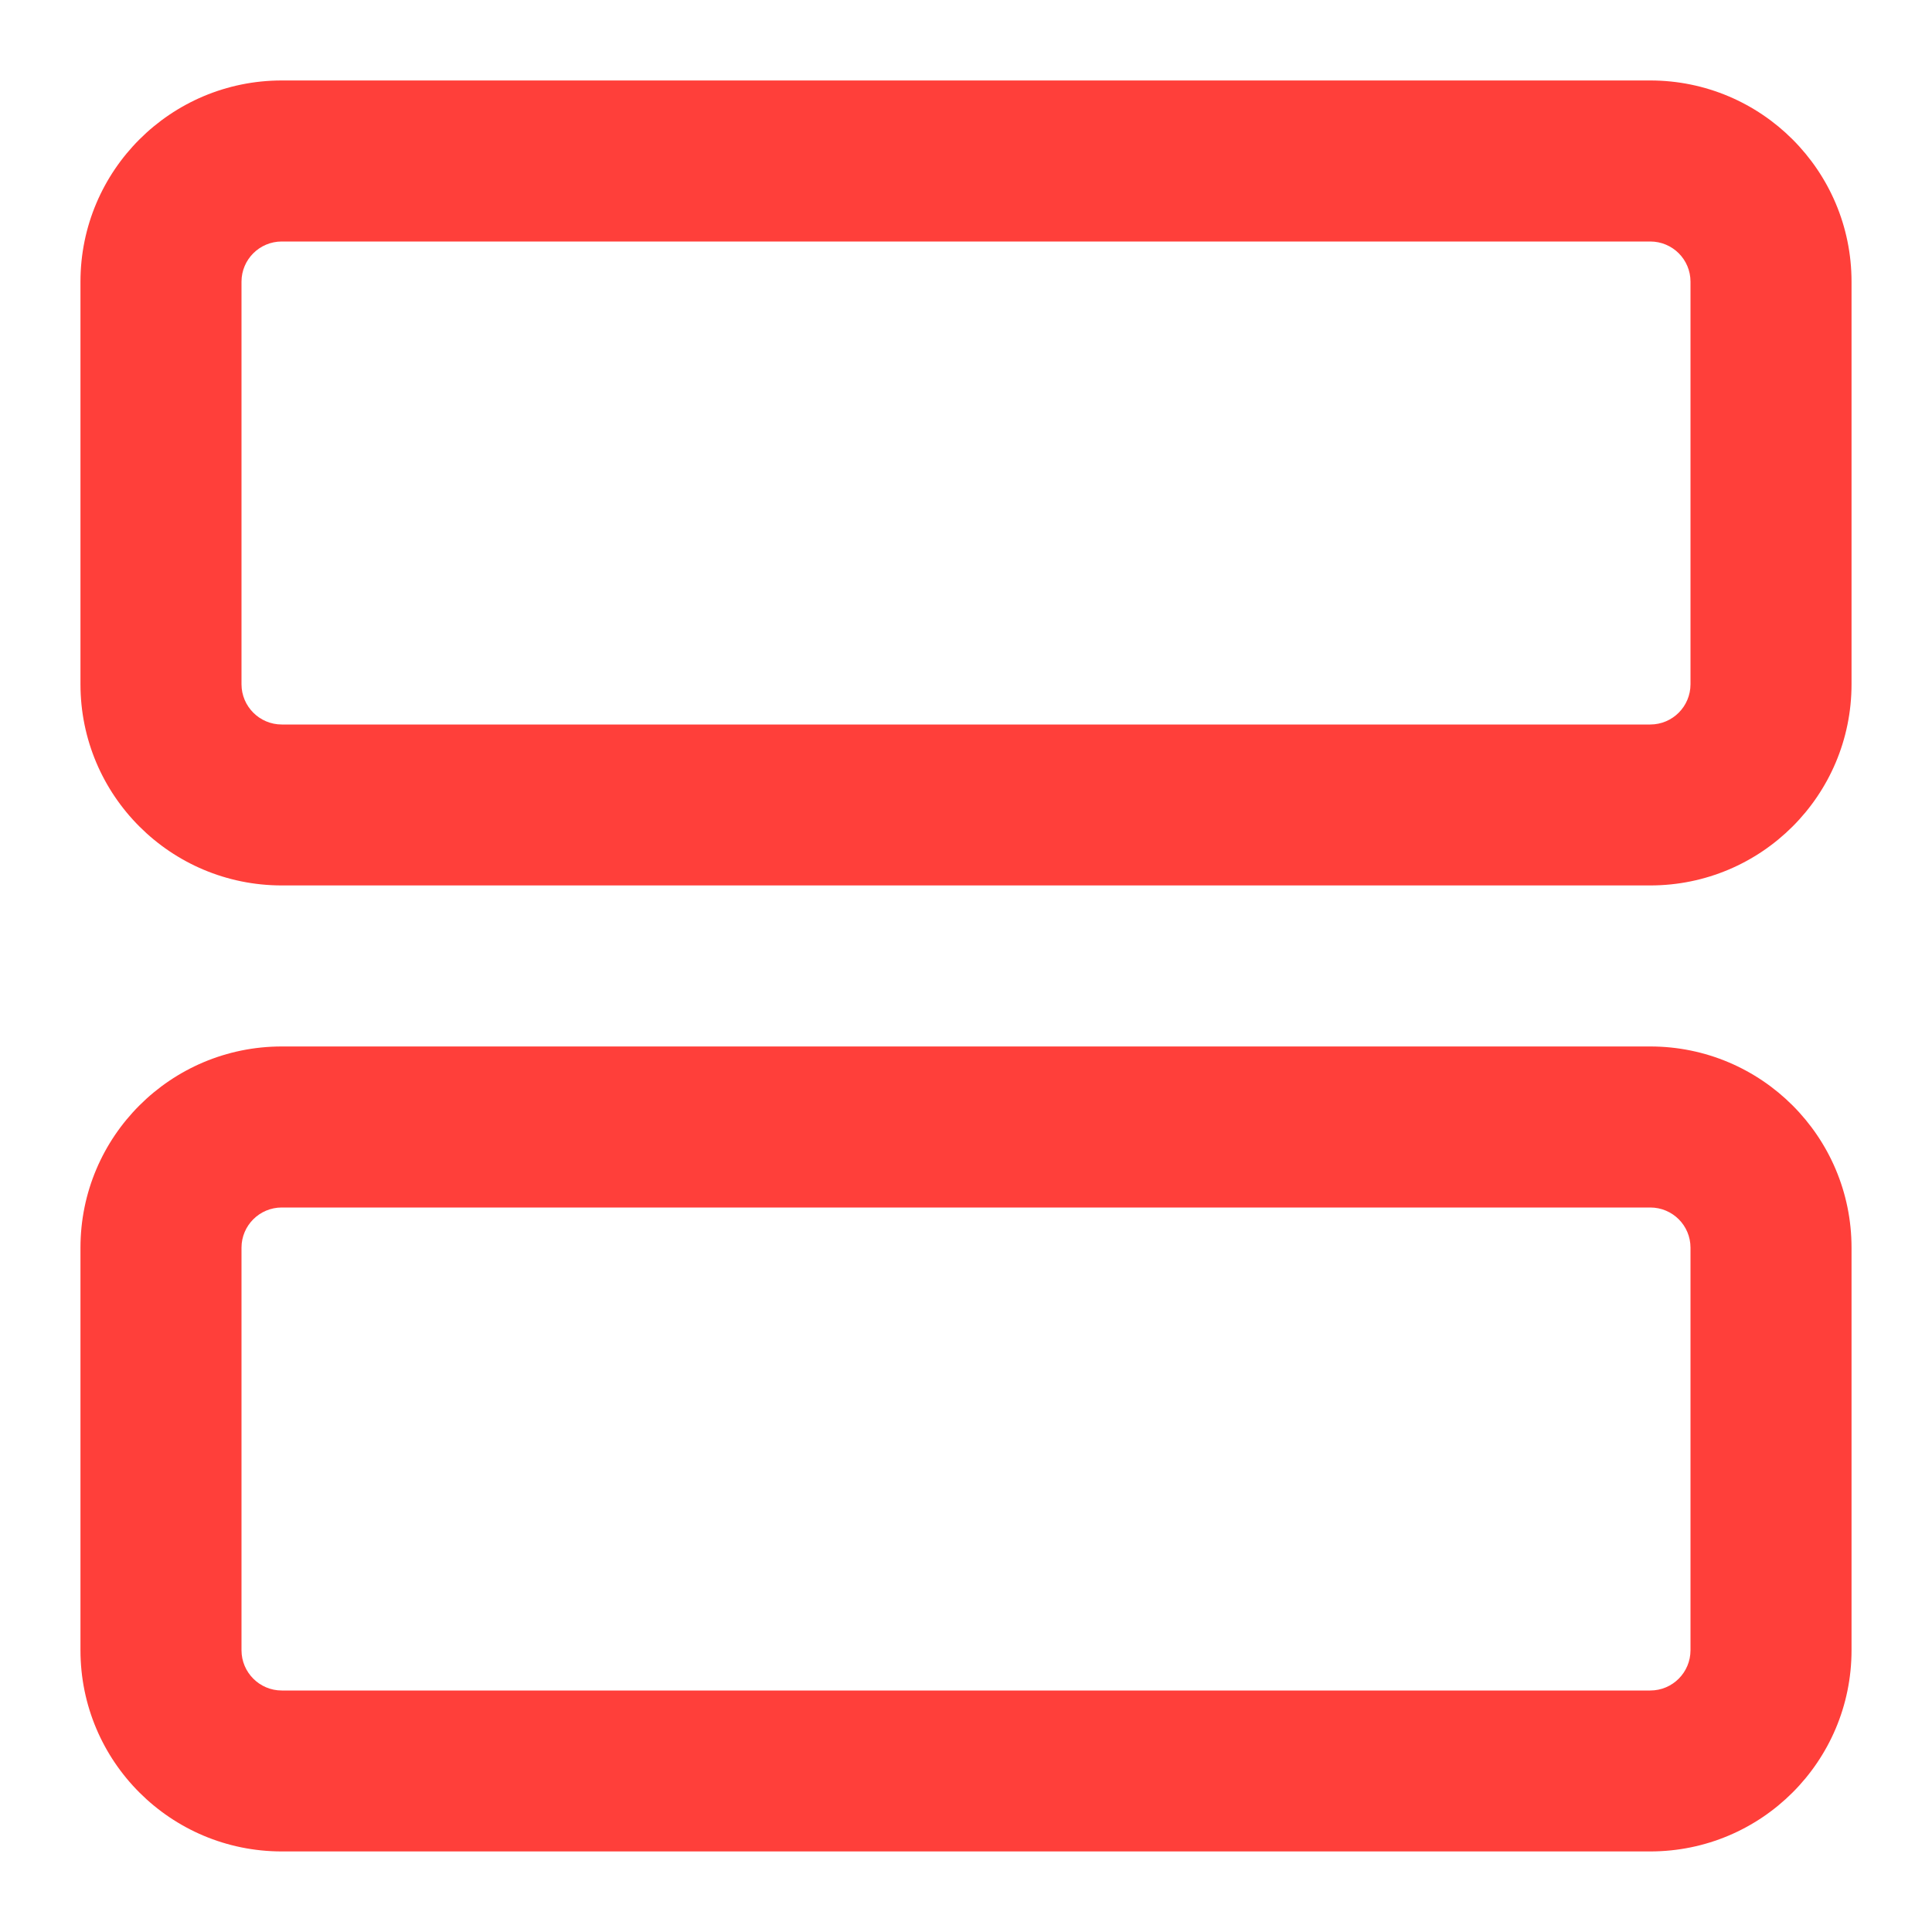
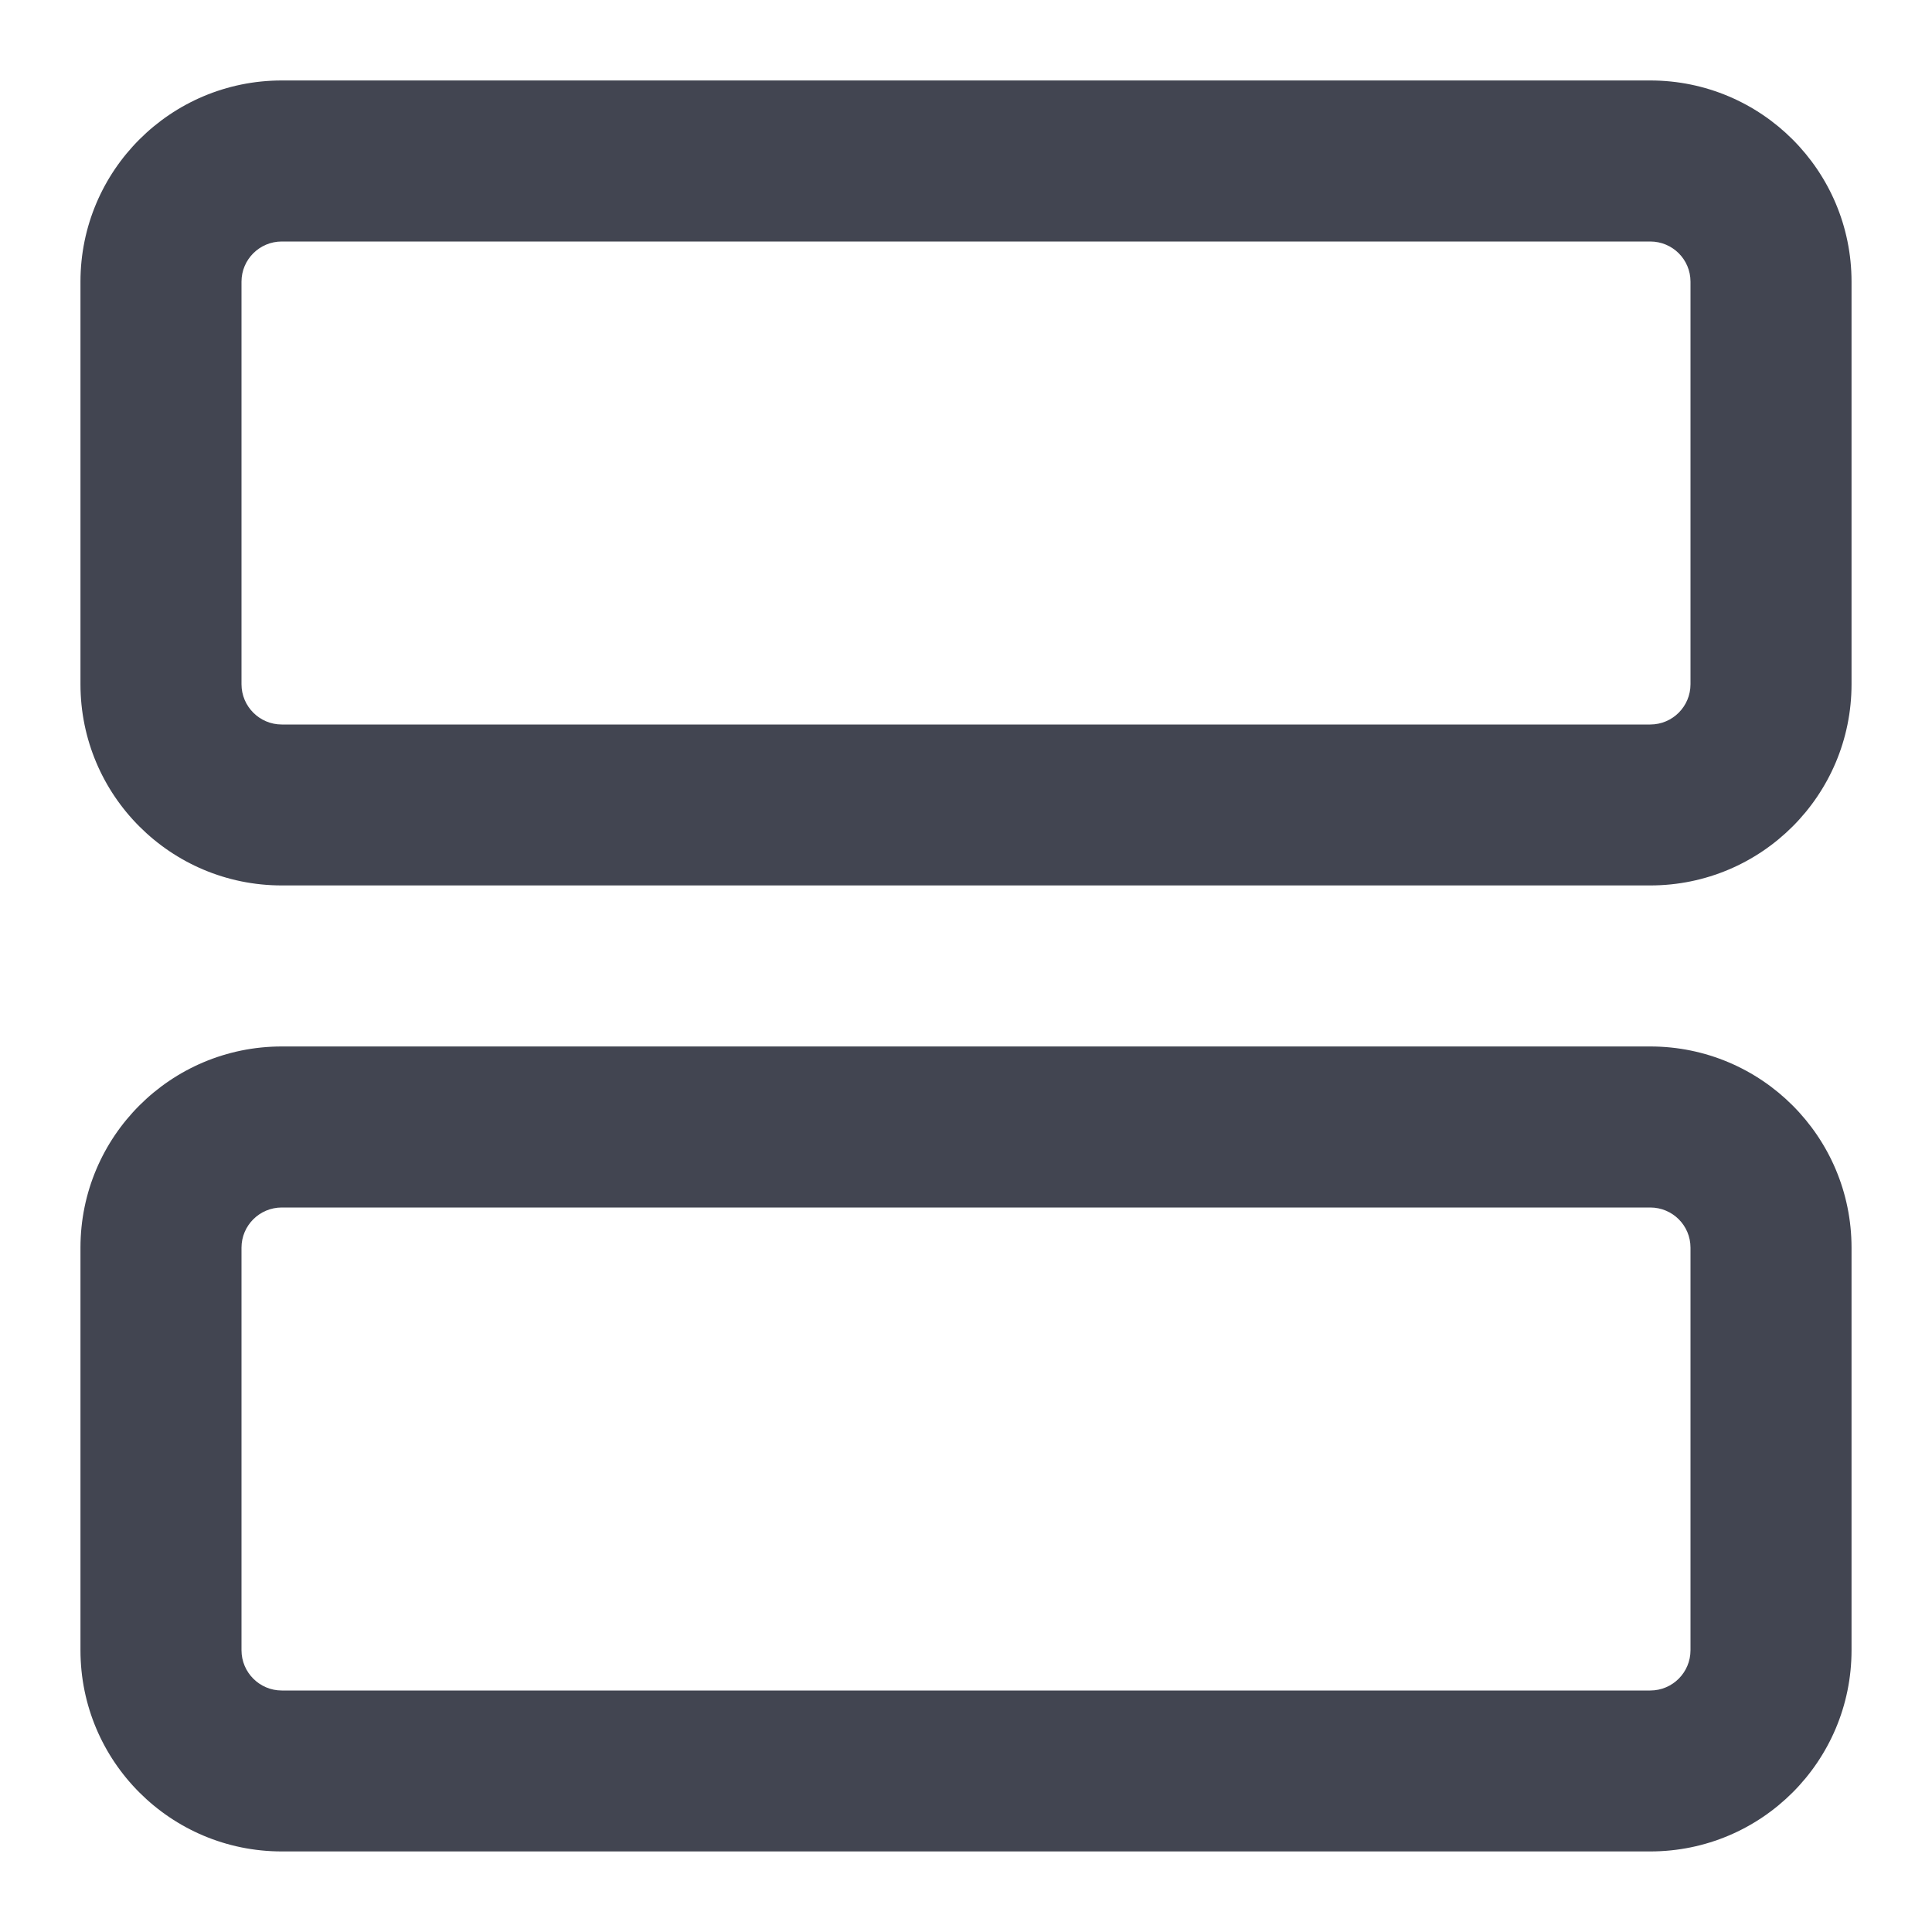
<svg xmlns="http://www.w3.org/2000/svg" width="20" height="20" viewBox="0 0 20 20" fill="none">
-   <path fill-rule="evenodd" clip-rule="evenodd" d="M0.833 2.916C0.833 1.766 1.766 0.833 2.917 0.833H17.083C18.234 0.833 19.167 1.766 19.167 2.916V7.083C19.167 8.234 18.234 9.166 17.083 9.166H2.917C1.766 9.166 0.833 8.234 0.833 7.083V2.916ZM2.917 2.5C2.687 2.5 2.5 2.686 2.5 2.916V7.083C2.5 7.313 2.687 7.5 2.917 7.5H17.083C17.314 7.5 17.5 7.313 17.5 7.083V2.916C17.5 2.686 17.314 2.5 17.083 2.5H2.917Z" fill="#FF3F3A" />
-   <path fill-rule="evenodd" clip-rule="evenodd" d="M0.833 12.916C0.833 11.766 1.766 10.833 2.917 10.833H17.083C18.234 10.833 19.167 11.766 19.167 12.916V17.083C19.167 18.234 18.234 19.166 17.083 19.166H2.917C1.766 19.166 0.833 18.234 0.833 17.083V12.916ZM2.917 12.5C2.687 12.5 2.5 12.686 2.5 12.916V17.083C2.5 17.313 2.687 17.5 2.917 17.5H17.083C17.314 17.5 17.5 17.313 17.5 17.083V12.916C17.5 12.686 17.314 12.5 17.083 12.5H2.917Z" fill="#FF3F3A" />
+   <path fill-rule="evenodd" clip-rule="evenodd" d="M0.833 2.916C0.833 1.766 1.766 0.833 2.917 0.833H17.083C18.234 0.833 19.167 1.766 19.167 2.916V7.083C19.167 8.234 18.234 9.166 17.083 9.166H2.917C1.766 9.166 0.833 8.234 0.833 7.083V2.916ZM2.917 2.5C2.687 2.5 2.5 2.686 2.5 2.916V7.083C2.5 7.313 2.687 7.5 2.917 7.5H17.083C17.314 7.5 17.5 7.313 17.5 7.083V2.916C17.5 2.686 17.314 2.5 17.083 2.5H2.917Z" fill="#424551" />
+   <path fill-rule="evenodd" clip-rule="evenodd" d="M0.833 12.916C0.833 11.766 1.766 10.833 2.917 10.833H17.083C18.234 10.833 19.167 11.766 19.167 12.916V17.083C19.167 18.234 18.234 19.166 17.083 19.166H2.917C1.766 19.166 0.833 18.234 0.833 17.083V12.916ZM2.917 12.5C2.687 12.5 2.5 12.686 2.5 12.916V17.083C2.5 17.313 2.687 17.5 2.917 17.5H17.083C17.314 17.5 17.5 17.313 17.5 17.083V12.916C17.5 12.686 17.314 12.5 17.083 12.5H2.917Z" fill="#424551" />
</svg>
